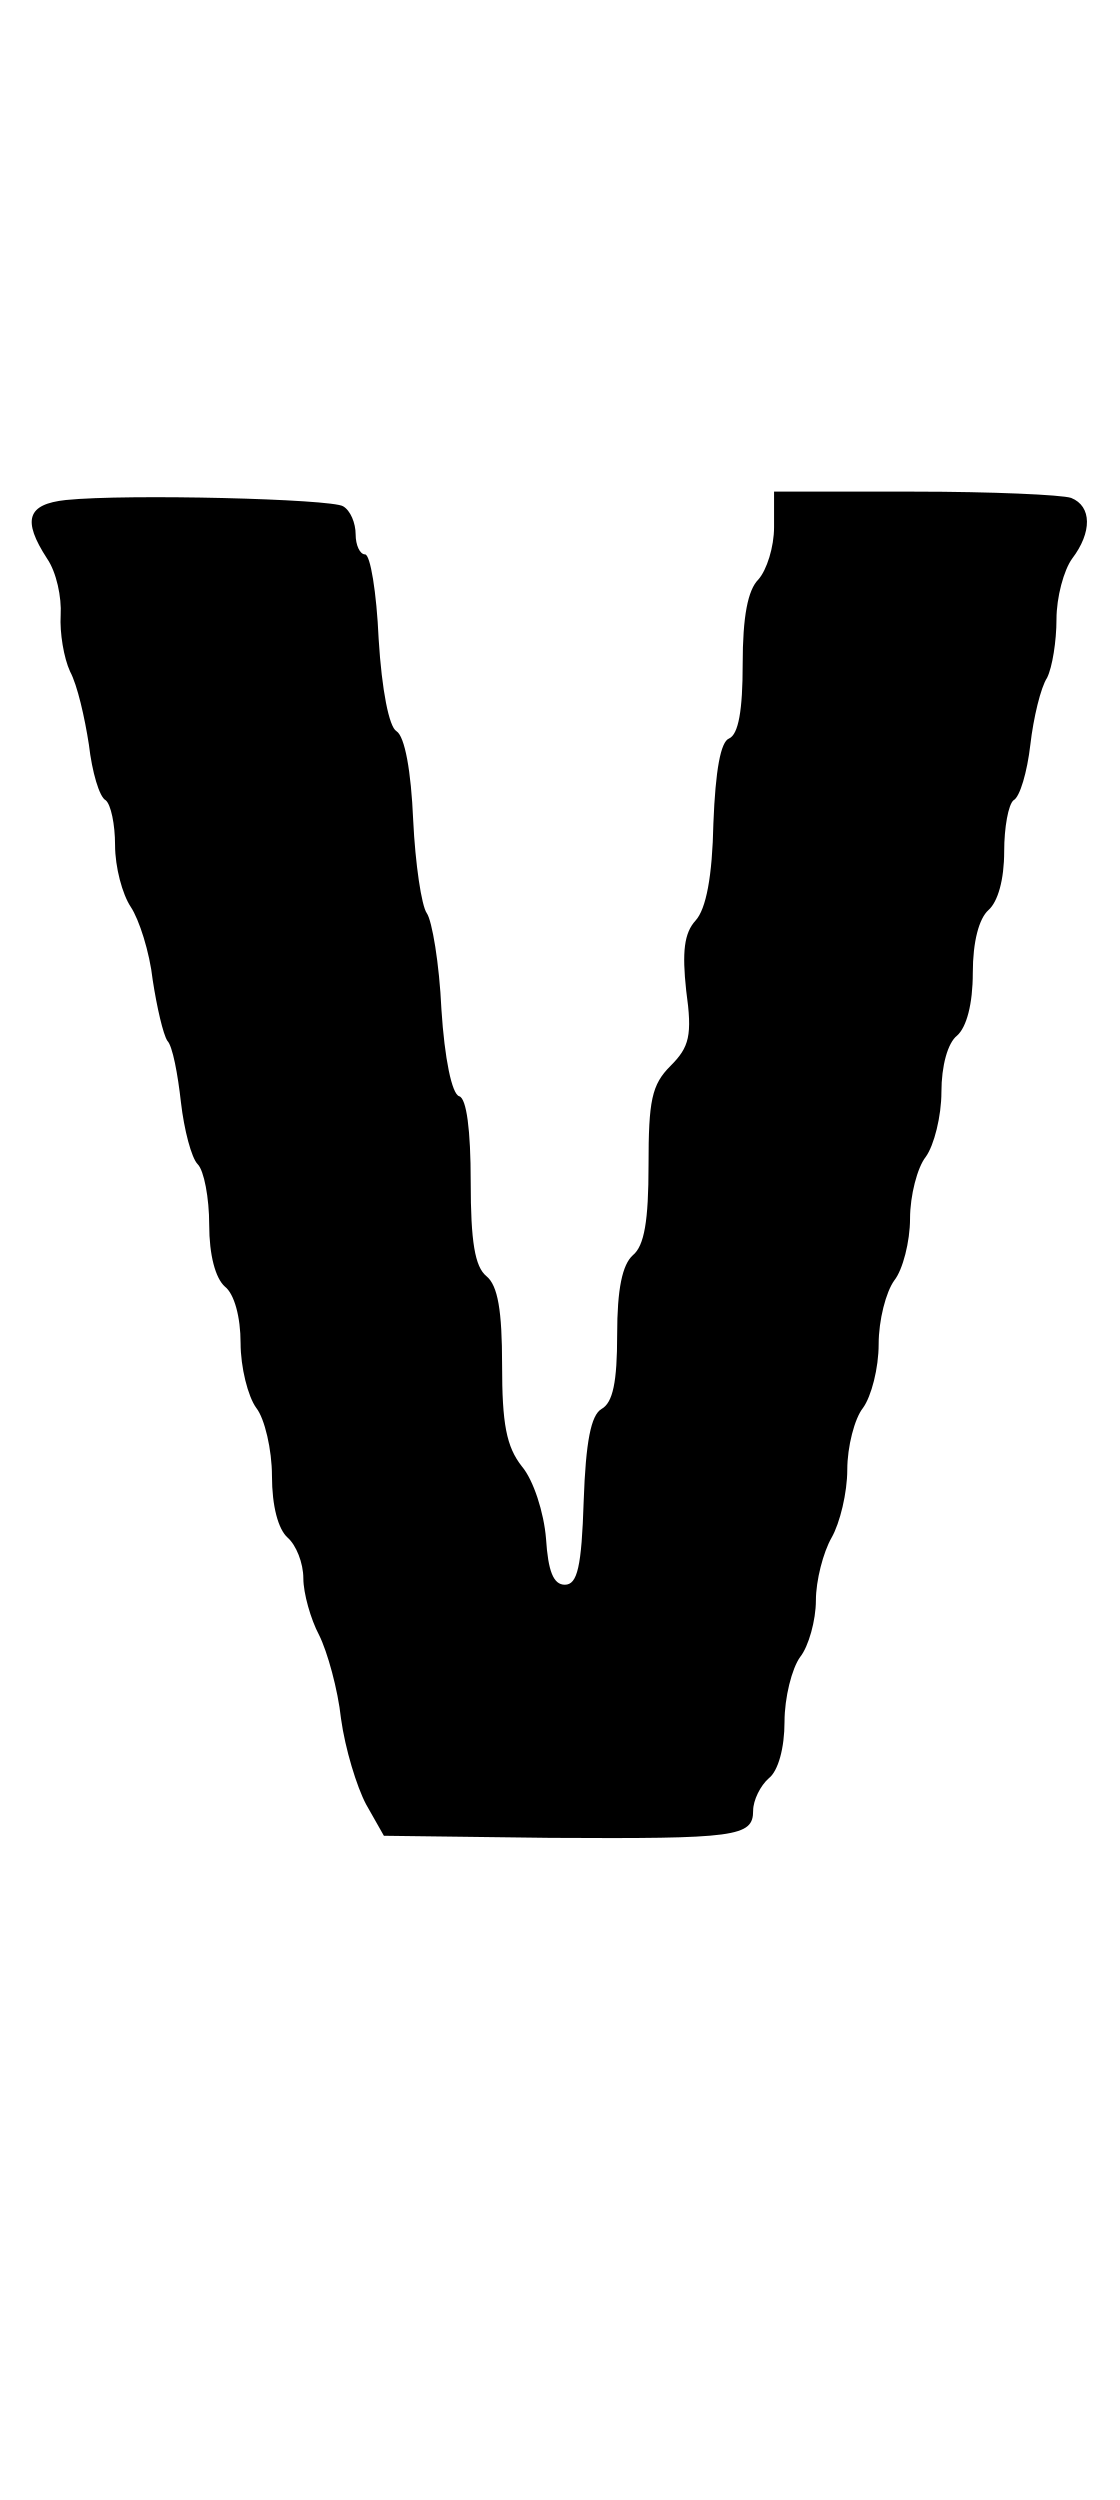
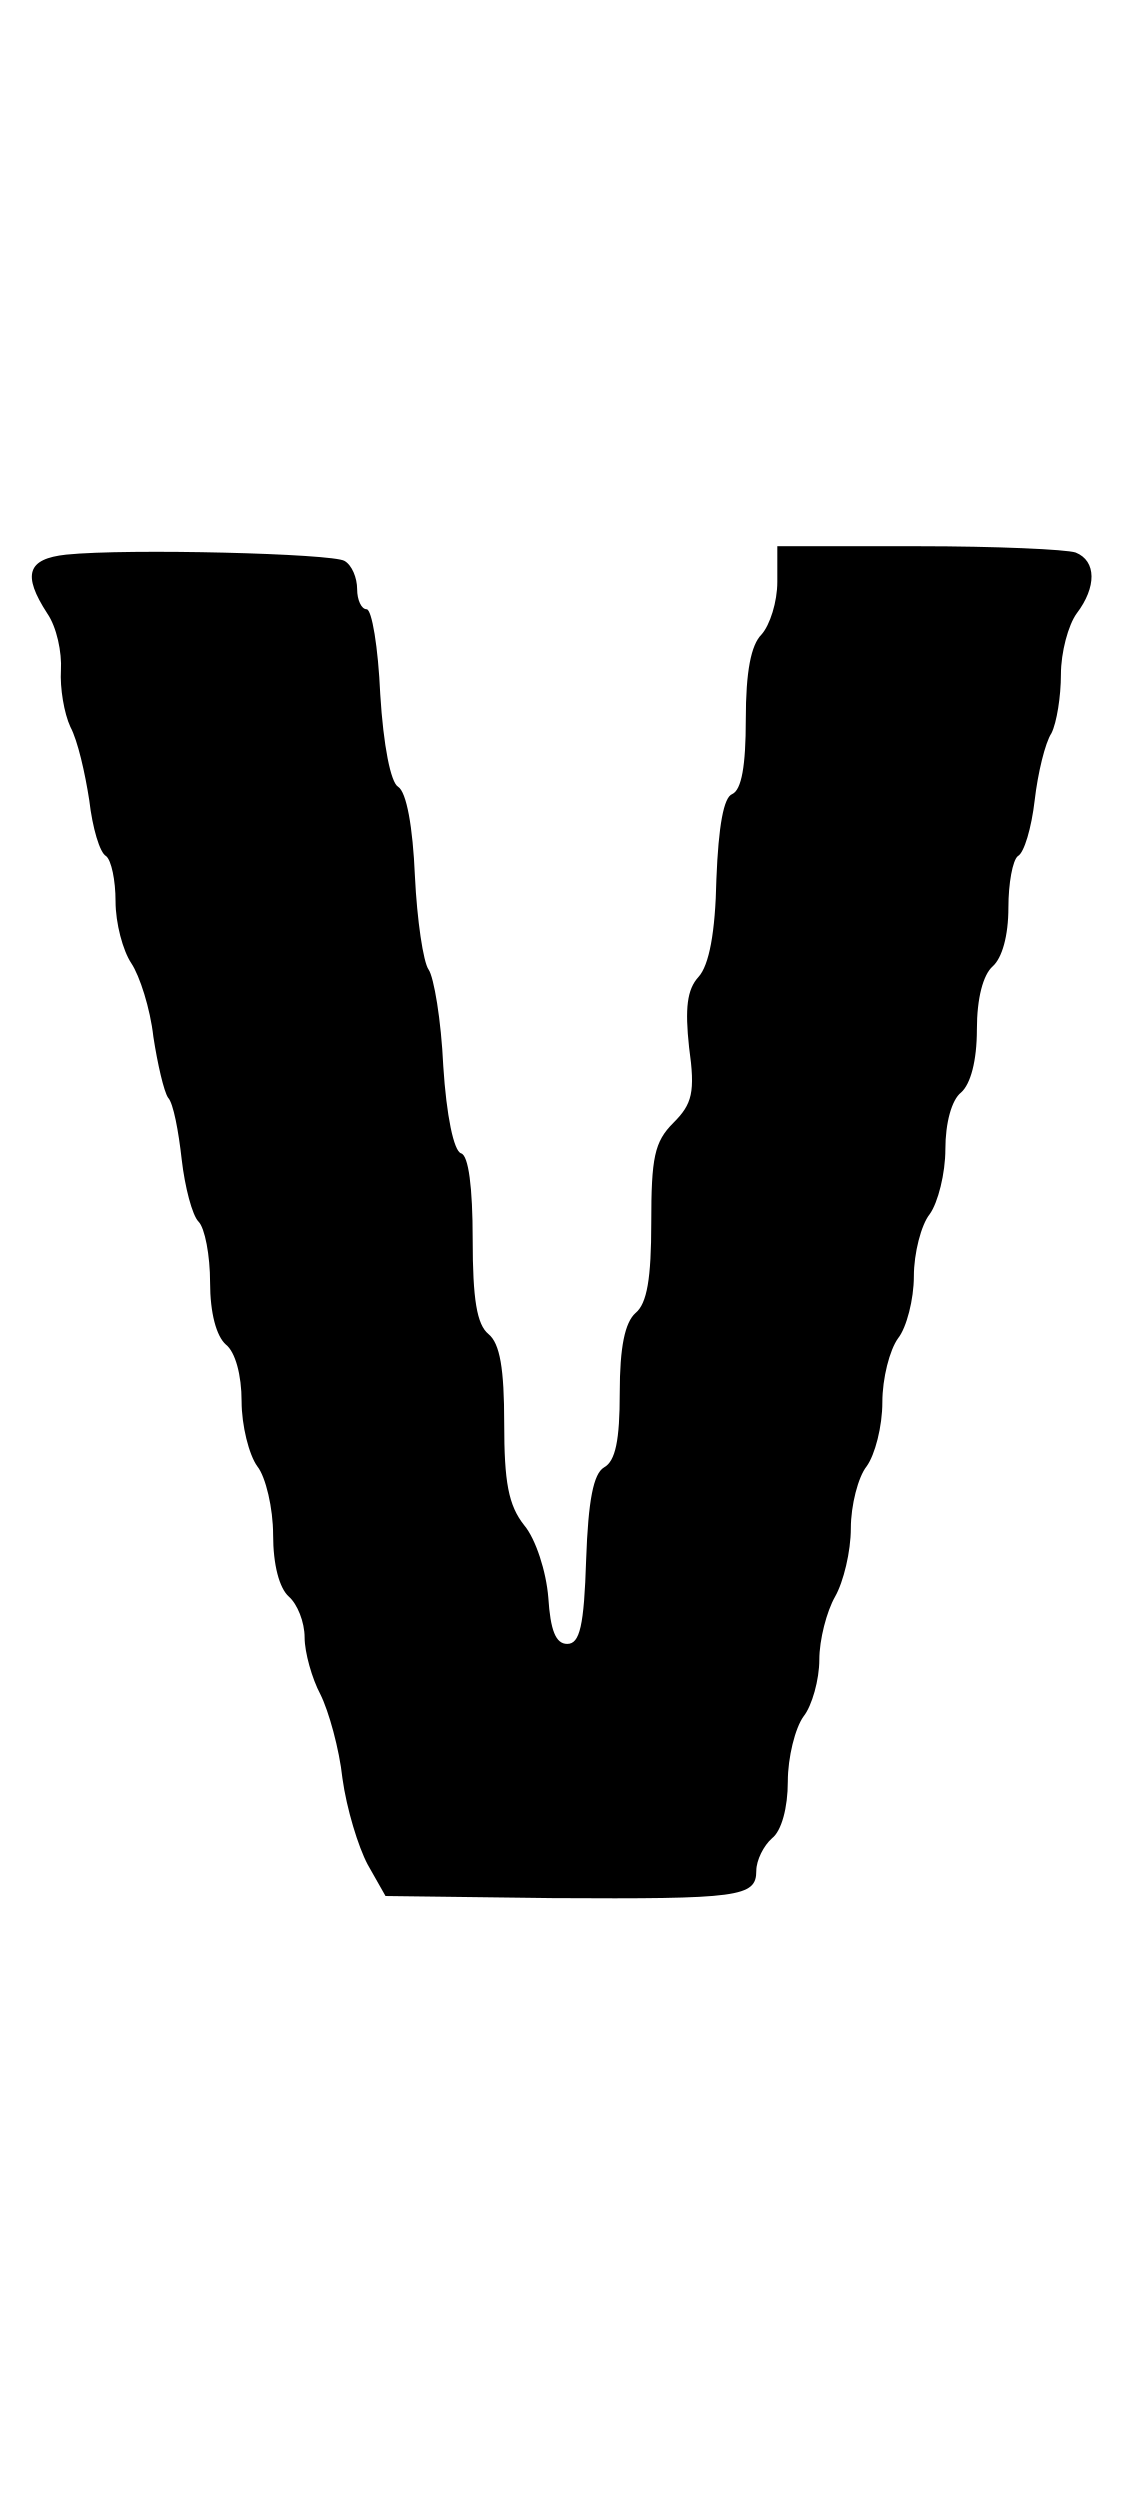
- <svg xmlns="http://www.w3.org/2000/svg" version="1.0" width="107pt" height="239pt" viewBox="0 0 107 239" preserveAspectRatio="xMidYMid meet">
-   <g transform="translate(0,239) scale(0.1,-0.1)" fill="#000000" stroke="none">
-     <path d="M63 1912 c-37 -4 -42 -19 -18 -56 9 -13 14 -37 13 -54 -1 -17 3 -41 9 -54 7 -13 14 -44 18 -70 3 -26 10 -50 16 -53 5 -4 9 -23 9 -43 0 -21 7 -47 15 -59 8 -12 18 -43 21 -70 4 -26 10 -52 14 -58 5 -5 10 -32 13 -59 3 -26 10 -53 16 -59 6 -6 11 -32 11 -58 0 -29 6 -51 15 -59 9 -7 15 -29 15 -54 0 -23 7 -51 15 -62 8 -10 15 -40 15 -65 0 -29 6 -51 15 -59 8 -7 15 -24 15 -39 0 -14 7 -39 15 -54 8 -16 18 -52 21 -80 4 -29 15 -65 24 -82 l17 -30 159 -2 c178 -1 194 1 194 26 0 10 7 24 15 31 9 7 15 29 15 54 0 23 7 51 15 62 8 10 15 35 15 54 0 19 7 46 15 60 8 14 15 43 15 65 0 22 7 49 15 59 8 11 15 38 15 61 0 23 7 50 15 61 8 10 15 37 15 59 0 22 7 49 15 59 8 11 15 39 15 62 0 25 6 47 15 54 9 8 15 30 15 60 0 30 6 52 15 60 9 8 15 29 15 56 0 23 4 45 9 49 6 3 13 27 16 53 3 26 10 55 16 64 5 10 9 35 9 56 0 21 7 47 15 58 19 25 19 50 -1 58 -9 3 -76 6 -150 6 l-134 0 0 -34 c0 -19 -7 -41 -15 -50 -10 -10 -15 -35 -15 -81 0 -44 -4 -67 -13 -71 -8 -3 -13 -30 -15 -81 -1 -51 -7 -82 -17 -93 -11 -12 -13 -30 -9 -67 6 -43 3 -54 -15 -72 -18 -18 -21 -33 -21 -95 0 -53 -4 -77 -15 -86 -10 -9 -15 -32 -15 -76 0 -45 -4 -65 -15 -71 -10 -6 -15 -31 -17 -88 -2 -63 -6 -80 -18 -80 -11 0 -16 13 -18 44 -2 25 -12 56 -23 69 -15 19 -19 41 -19 97 0 52 -4 76 -15 85 -11 9 -15 33 -15 90 0 50 -4 80 -11 82 -7 2 -14 36 -17 83 -2 44 -9 85 -14 92 -5 7 -11 47 -13 89 -2 47 -8 80 -16 85 -7 4 -14 39 -17 88 -2 45 -8 81 -13 81 -5 0 -9 9 -9 19 0 11 -5 23 -12 27 -11 7 -206 12 -265 6z" />
+ <svg xmlns="http://www.w3.org/2000/svg" version="1.0" width="107pt" height="238pt" viewBox="0 0 107 238" preserveAspectRatio="xMidYMid meet">
+   <g transform="translate(0,238) scale(0.1,-0.1)" fill="#000000" stroke="none">
+     <path d="M63 1852 c-37 -4 -42 -19 -18 -56 9 -13 14 -37 13 -54 -1 -17 3 -41 9 -54 7 -13 14 -44 18 -70 3 -26 10 -50 16 -53 5 -4 9 -23 9 -43 0 -21 7 -47 15 -59 8 -12 18 -43 21 -70 4 -26 10 -52 14 -58 5 -5 10 -32 13 -59 3 -26 10 -53 16 -59 6 -6 11 -32 11 -58 0 -29 6 -51 15 -59 9 -7 15 -29 15 -54 0 -23 7 -51 15 -62 8 -10 15 -40 15 -65 0 -29 6 -51 15 -59 8 -7 15 -24 15 -39 0 -14 7 -39 15 -54 8 -16 18 -52 21 -80 4 -29 15 -65 24 -82 l17 -30 159 -2 c178 -1 194 1 194 26 0 10 7 24 15 31 9 7 15 29 15 54 0 23 7 51 15 62 8 10 15 35 15 54 0 19 7 46 15 60 8 14 15 43 15 65 0 22 7 49 15 59 8 11 15 38 15 61 0 23 7 50 15 61 8 10 15 37 15 59 0 22 7 49 15 59 8 11 15 39 15 62 0 25 6 47 15 54 9 8 15 30 15 60 0 30 6 52 15 60 9 8 15 29 15 56 0 23 4 45 9 49 6 3 13 27 16 53 3 26 10 55 16 64 5 10 9 35 9 56 0 21 7 47 15 58 19 25 19 50 -1 58 -9 3 -76 6 -150 6 l-134 0 0 -34 c0 -19 -7 -41 -15 -50 -10 -10 -15 -35 -15 -81 0 -44 -4 -67 -13 -71 -8 -3 -13 -30 -15 -81 -1 -51 -7 -82 -17 -93 -11 -12 -13 -30 -9 -67 6 -43 3 -54 -15 -72 -18 -18 -21 -33 -21 -95 0 -53 -4 -77 -15 -86 -10 -9 -15 -32 -15 -76 0 -45 -4 -65 -15 -71 -10 -6 -15 -31 -17 -88 -2 -63 -6 -80 -18 -80 -11 0 -16 13 -18 44 -2 25 -12 56 -23 69 -15 19 -19 41 -19 97 0 52 -4 76 -15 85 -11 9 -15 33 -15 90 0 50 -4 80 -11 82 -7 2 -14 36 -17 83 -2 44 -9 85 -14 92 -5 7 -11 47 -13 89 -2 47 -8 80 -16 85 -7 4 -14 39 -17 88 -2 45 -8 81 -13 81 -5 0 -9 9 -9 19 0 11 -5 23 -12 27 -11 7 -206 12 -265 6z" />
  </g>
</svg>
